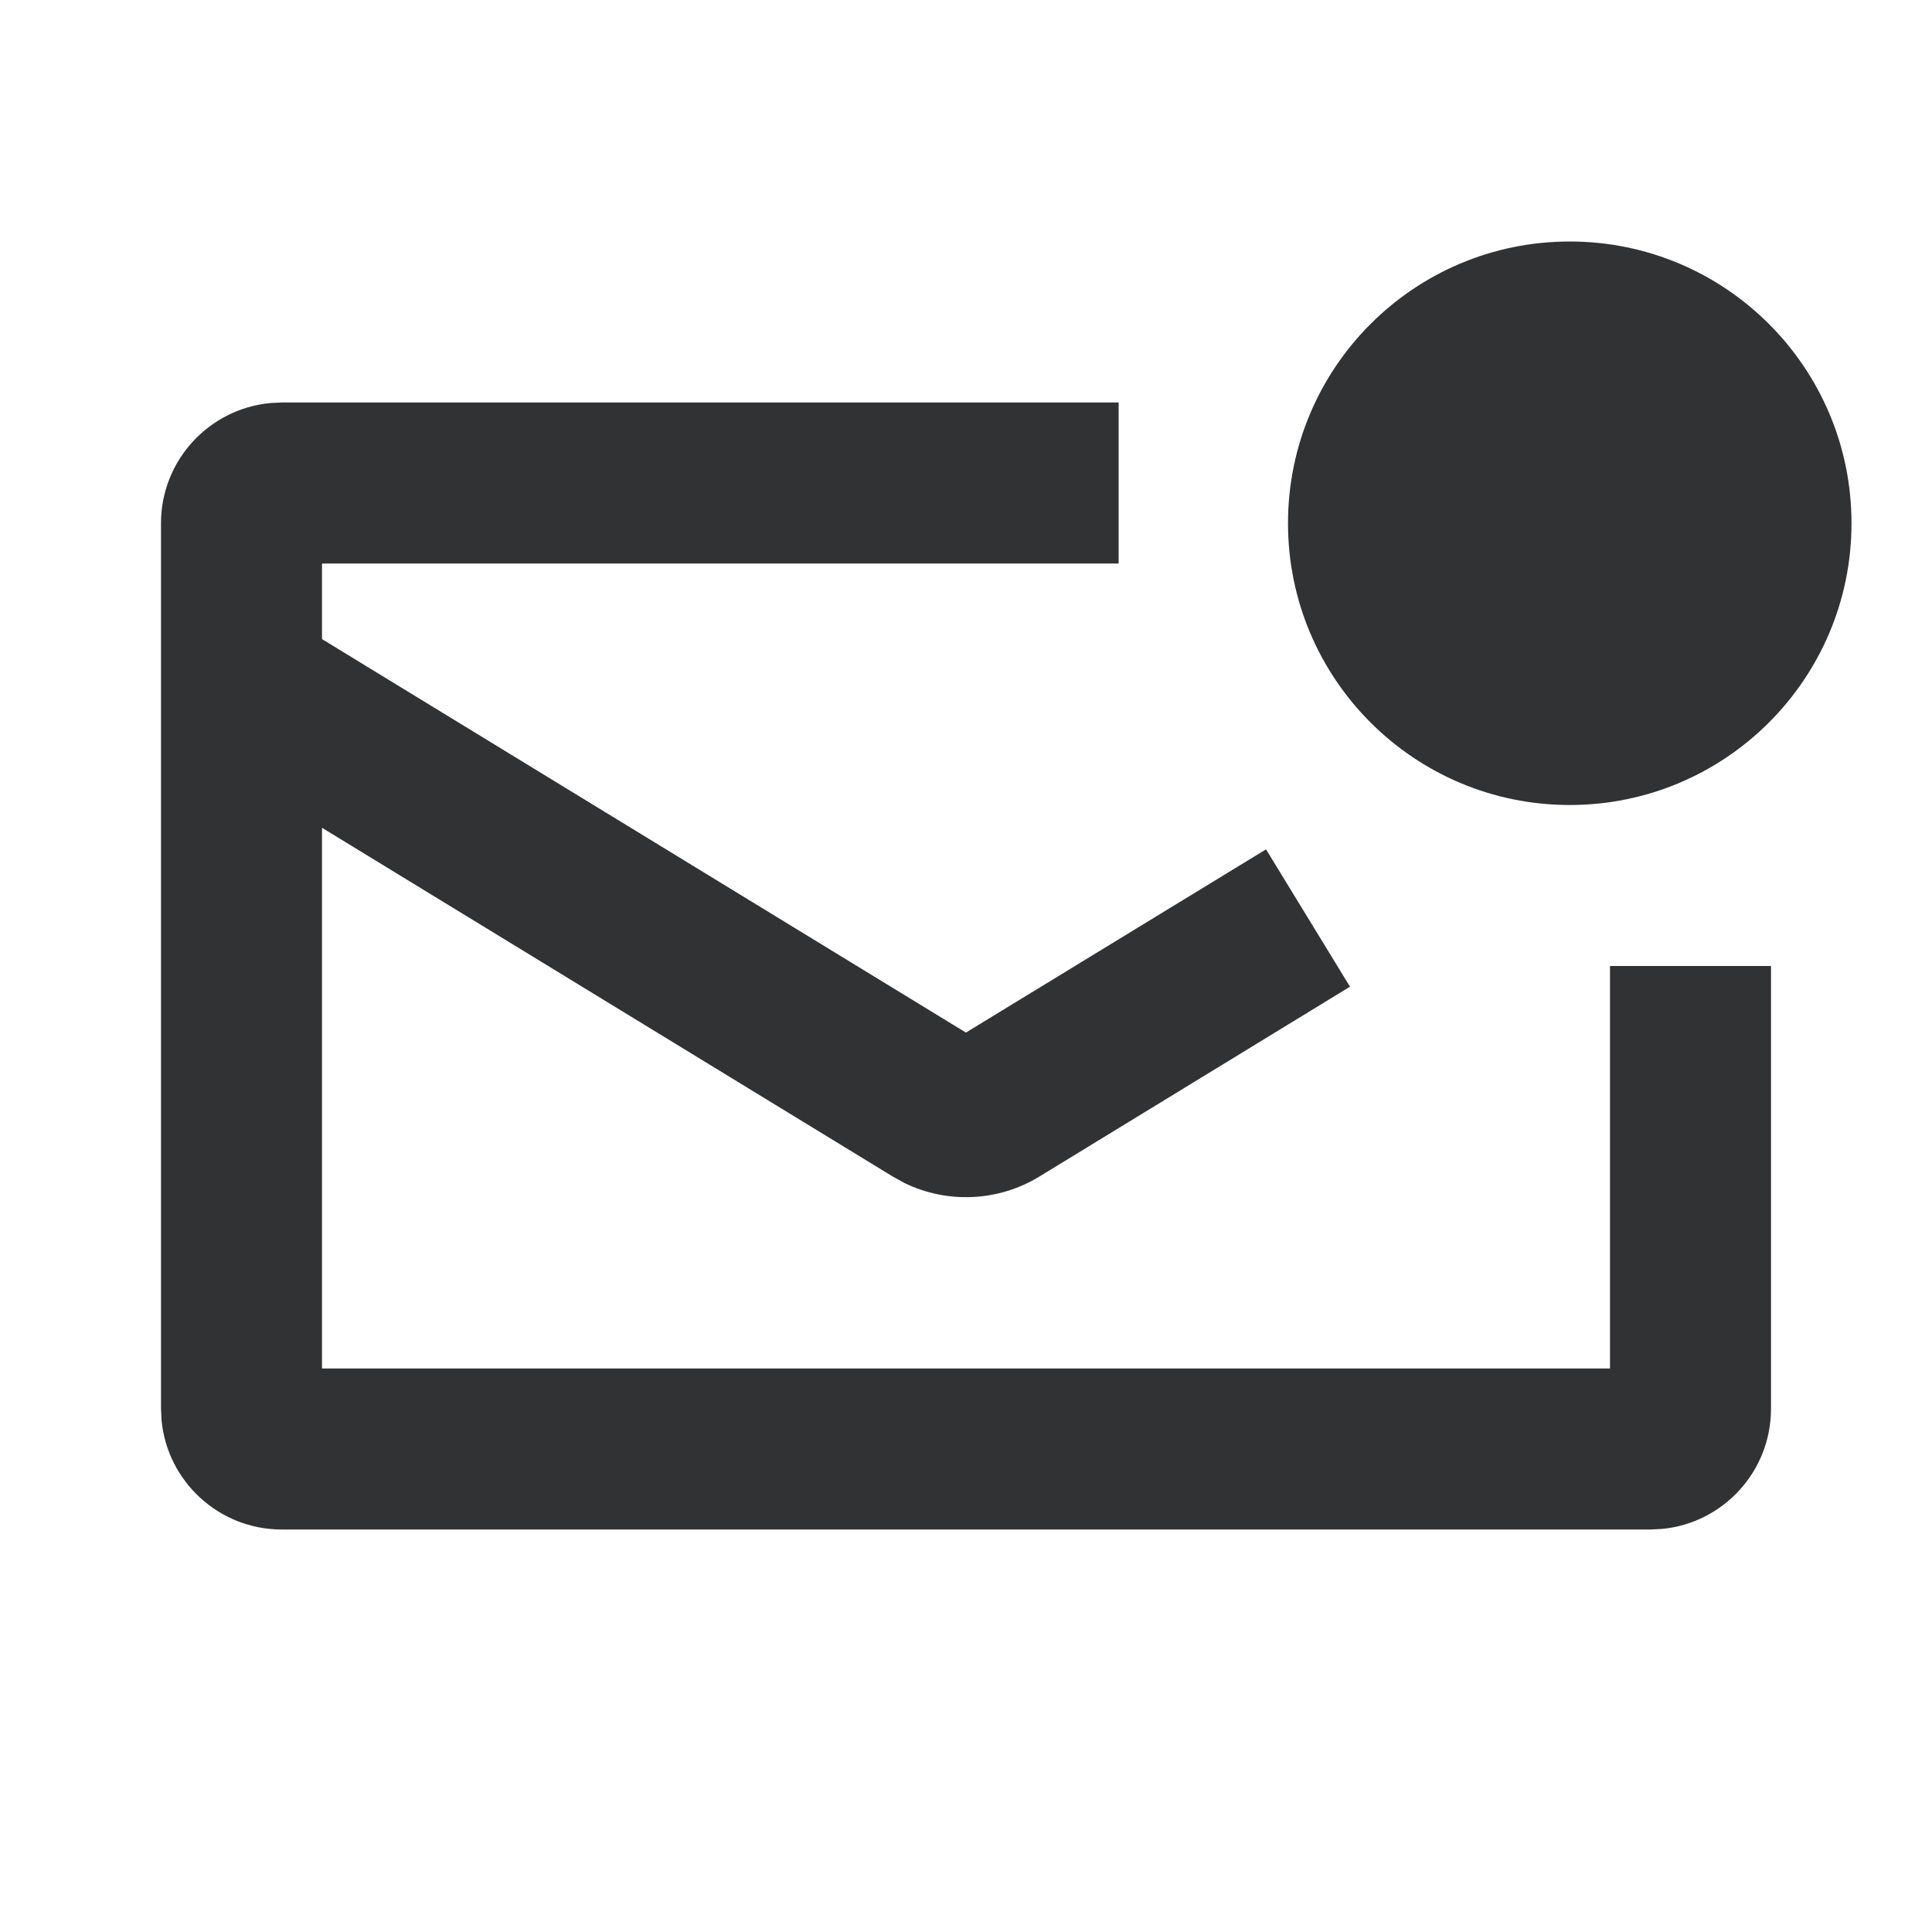
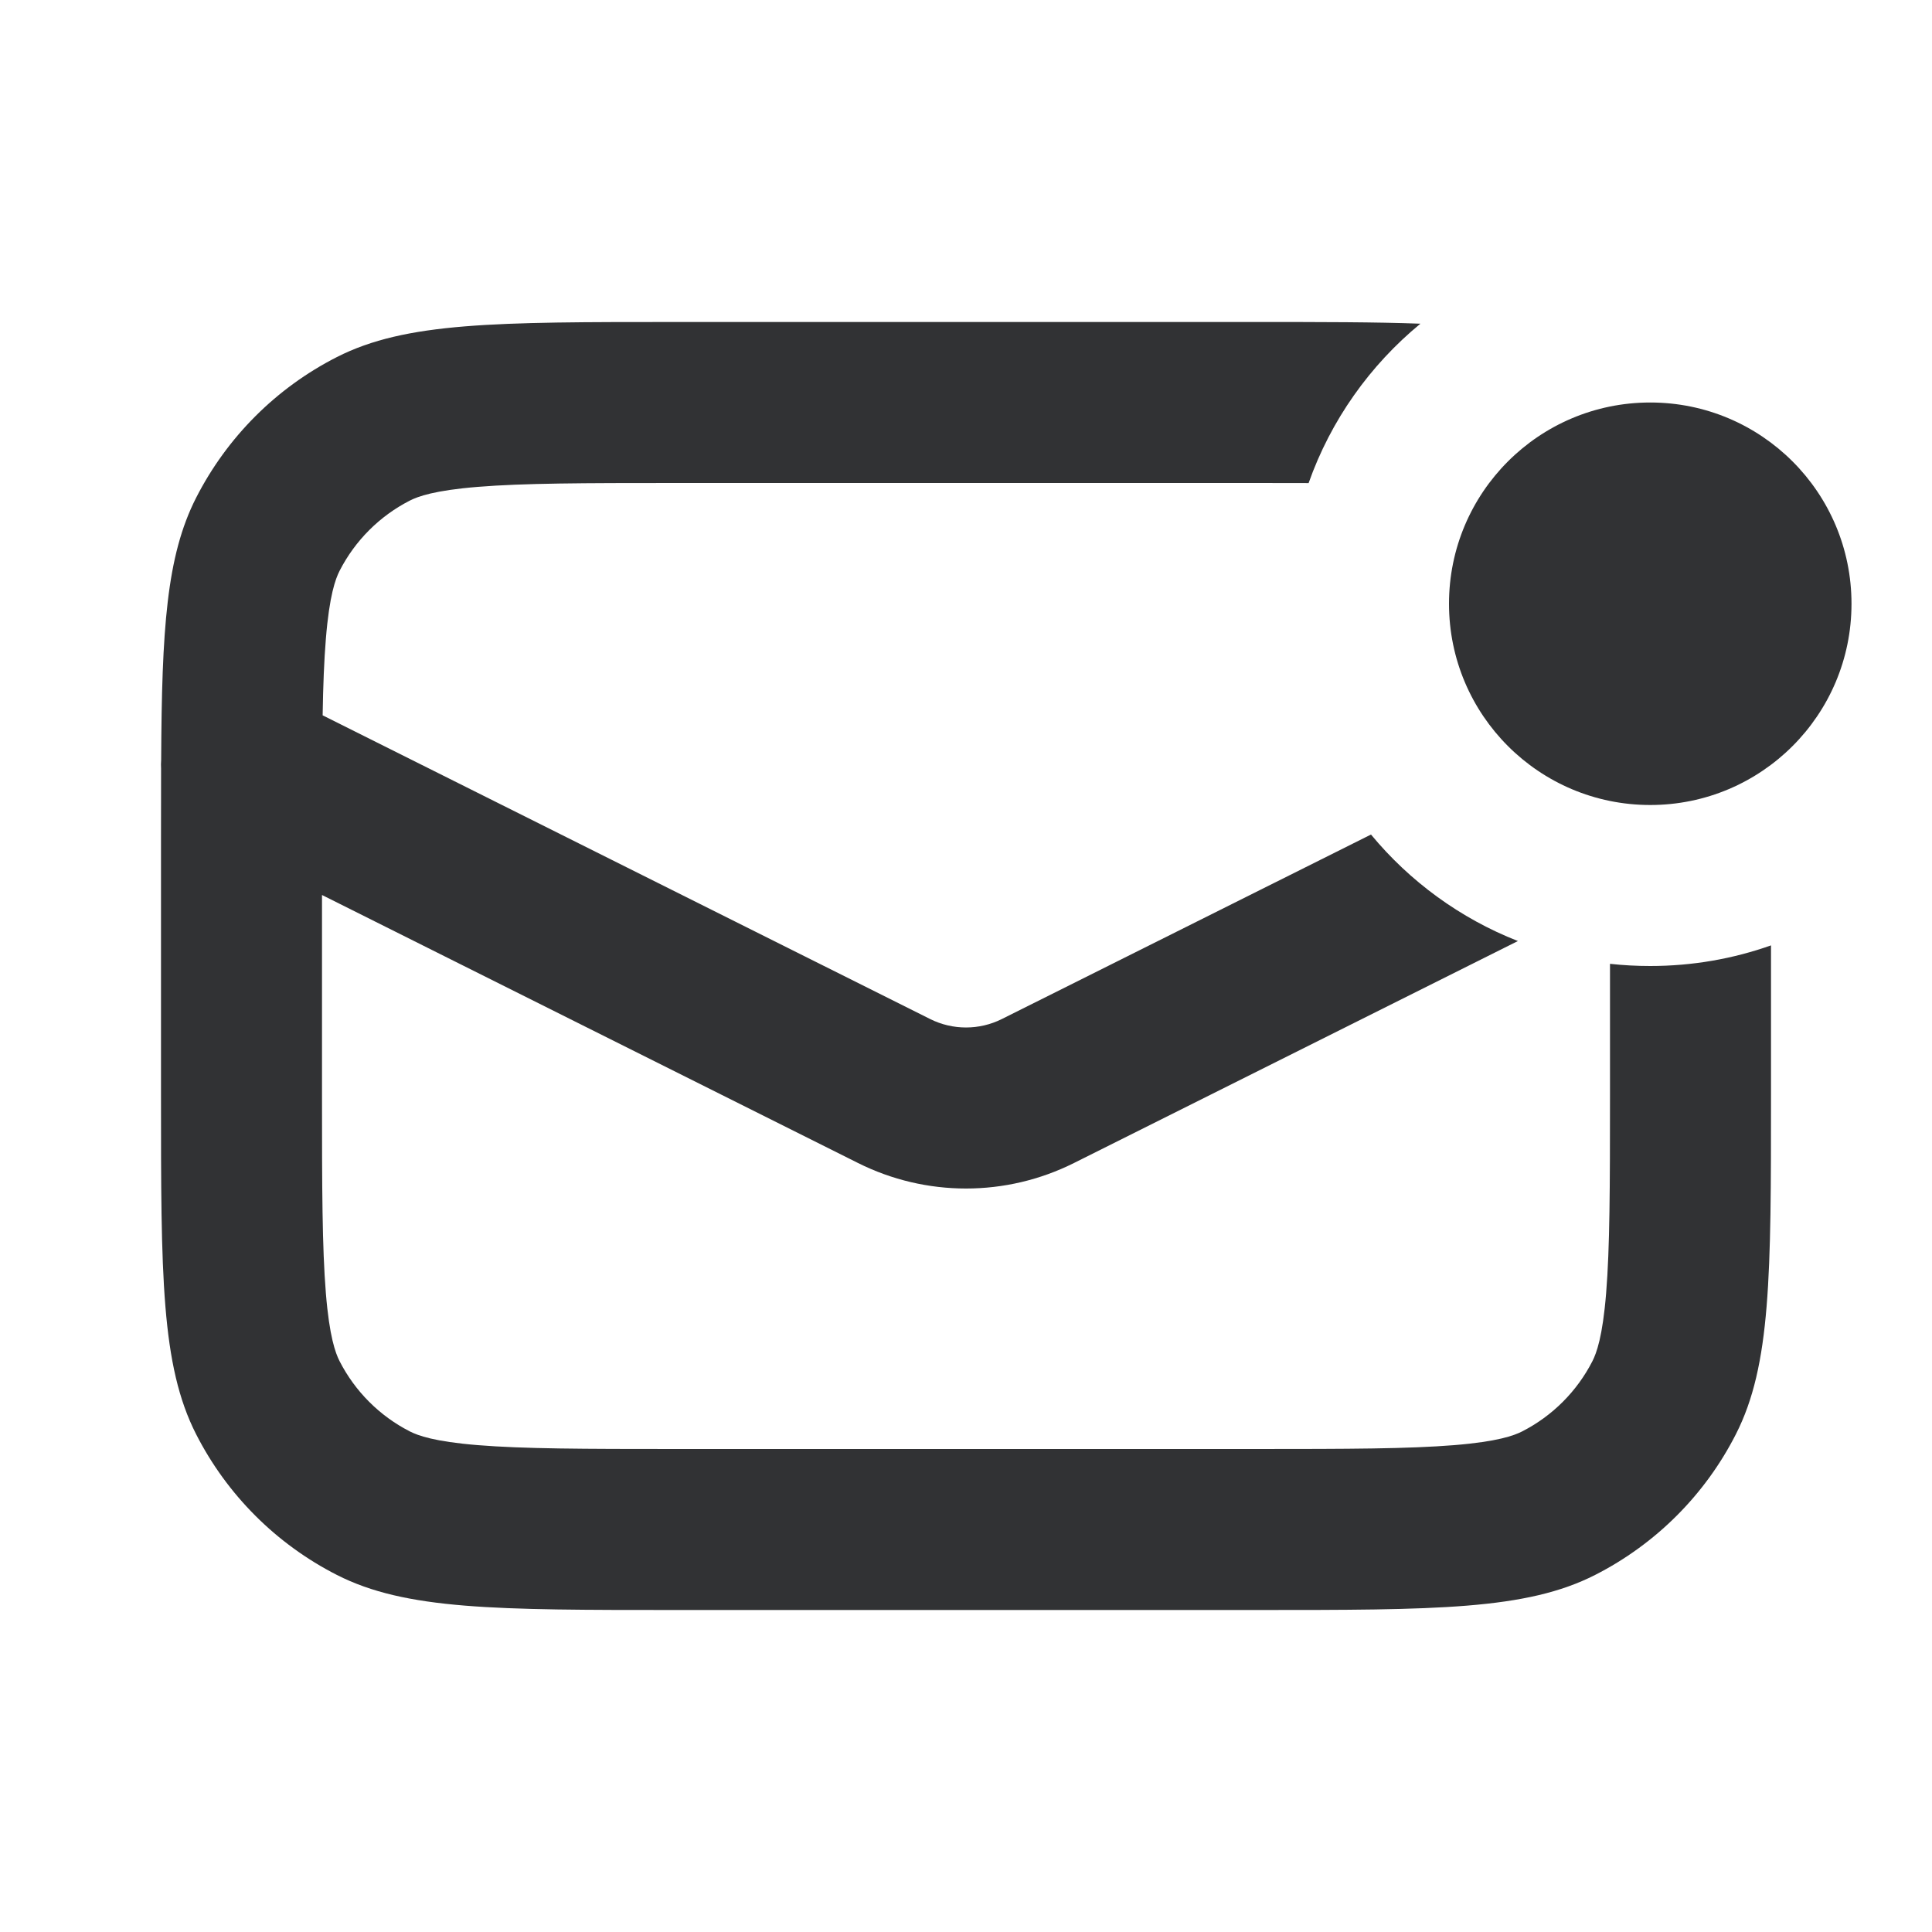
<svg xmlns="http://www.w3.org/2000/svg" width="24" height="24" viewBox="0 0 24 24" fill="none">
-   <path fill-rule="evenodd" clip-rule="evenodd" d="M19.5 10C21.433 10 23 8.433 23 6.5C23 4.567 21.433 3 19.5 3C17.567 3 16 4.567 16 6.5C16 8.433 17.567 10 19.5 10ZM13.896 5V7L4 7V7.939L11.999 12.827L15.727 10.551L16.77 12.257L12.914 14.614C12.4 14.929 11.764 14.955 11.23 14.693L11.088 14.614L4 10.283V17H20L20 12H22V17.5C22 18.28 21.405 18.921 20.645 18.993L20.5 19H3.5C2.721 19 2.08 18.405 2.007 17.645L2 17.5V6.5C2 5.721 2.595 5.08 3.356 5.007L3.5 5H13.896Z" fill="#313234" />
+   <path fill-rule="evenodd" clip-rule="evenodd" d="M15.6 4C16.417 4 17.085 4 17.645 4.021C17.018 4.537 16.532 5.219 16.256 6.001C16.053 6 15.835 6 15.6 6H8.4C7.247 6 6.502 6.002 5.936 6.048C5.392 6.092 5.191 6.168 5.092 6.218C4.716 6.41 4.41 6.716 4.218 7.092C4.168 7.191 4.092 7.392 4.048 7.936C4.026 8.204 4.014 8.513 4.008 8.886L11.553 12.658C11.834 12.799 12.166 12.799 12.447 12.658L17.031 10.367C17.513 10.95 18.14 11.409 18.856 11.69L13.342 14.447C12.497 14.87 11.503 14.87 10.658 14.447L4 11.118V13.6C4 14.753 4.002 15.498 4.048 16.064C4.092 16.608 4.168 16.809 4.218 16.908C4.41 17.284 4.716 17.59 5.092 17.782C5.191 17.832 5.392 17.908 5.936 17.952C6.502 17.998 7.247 18 8.4 18H15.6C16.753 18 17.498 17.998 18.064 17.952C18.608 17.908 18.809 17.832 18.908 17.782C19.284 17.59 19.59 17.284 19.782 16.908C19.832 16.809 19.908 16.608 19.952 16.064C19.998 15.498 20 14.753 20 13.6V11.973C20.164 11.991 20.331 12 20.5 12C21.026 12 21.531 11.91 22 11.744V13.6C22 15.84 22 16.96 21.564 17.816C21.181 18.569 20.569 19.18 19.816 19.564C18.96 20 17.84 20 15.6 20H8.4C6.16 20 5.04 20 4.184 19.564C3.431 19.18 2.82 18.569 2.436 17.816C2 16.96 2 15.84 2 13.6V10.4C2 10.097 2 9.814 2.001 9.55C1.999 9.513 1.999 9.476 2.002 9.439C2.01 7.82 2.067 6.908 2.436 6.184C2.82 5.431 3.431 4.819 4.184 4.436C5.04 4 6.16 4 8.4 4H15.6ZM20.5 10C21.881 10 23 8.881 23 7.5C23 6.119 21.881 5 20.5 5C19.119 5 18 6.119 18 7.5C18 8.881 19.119 10 20.5 10Z" fill="#313234" />
</svg>
